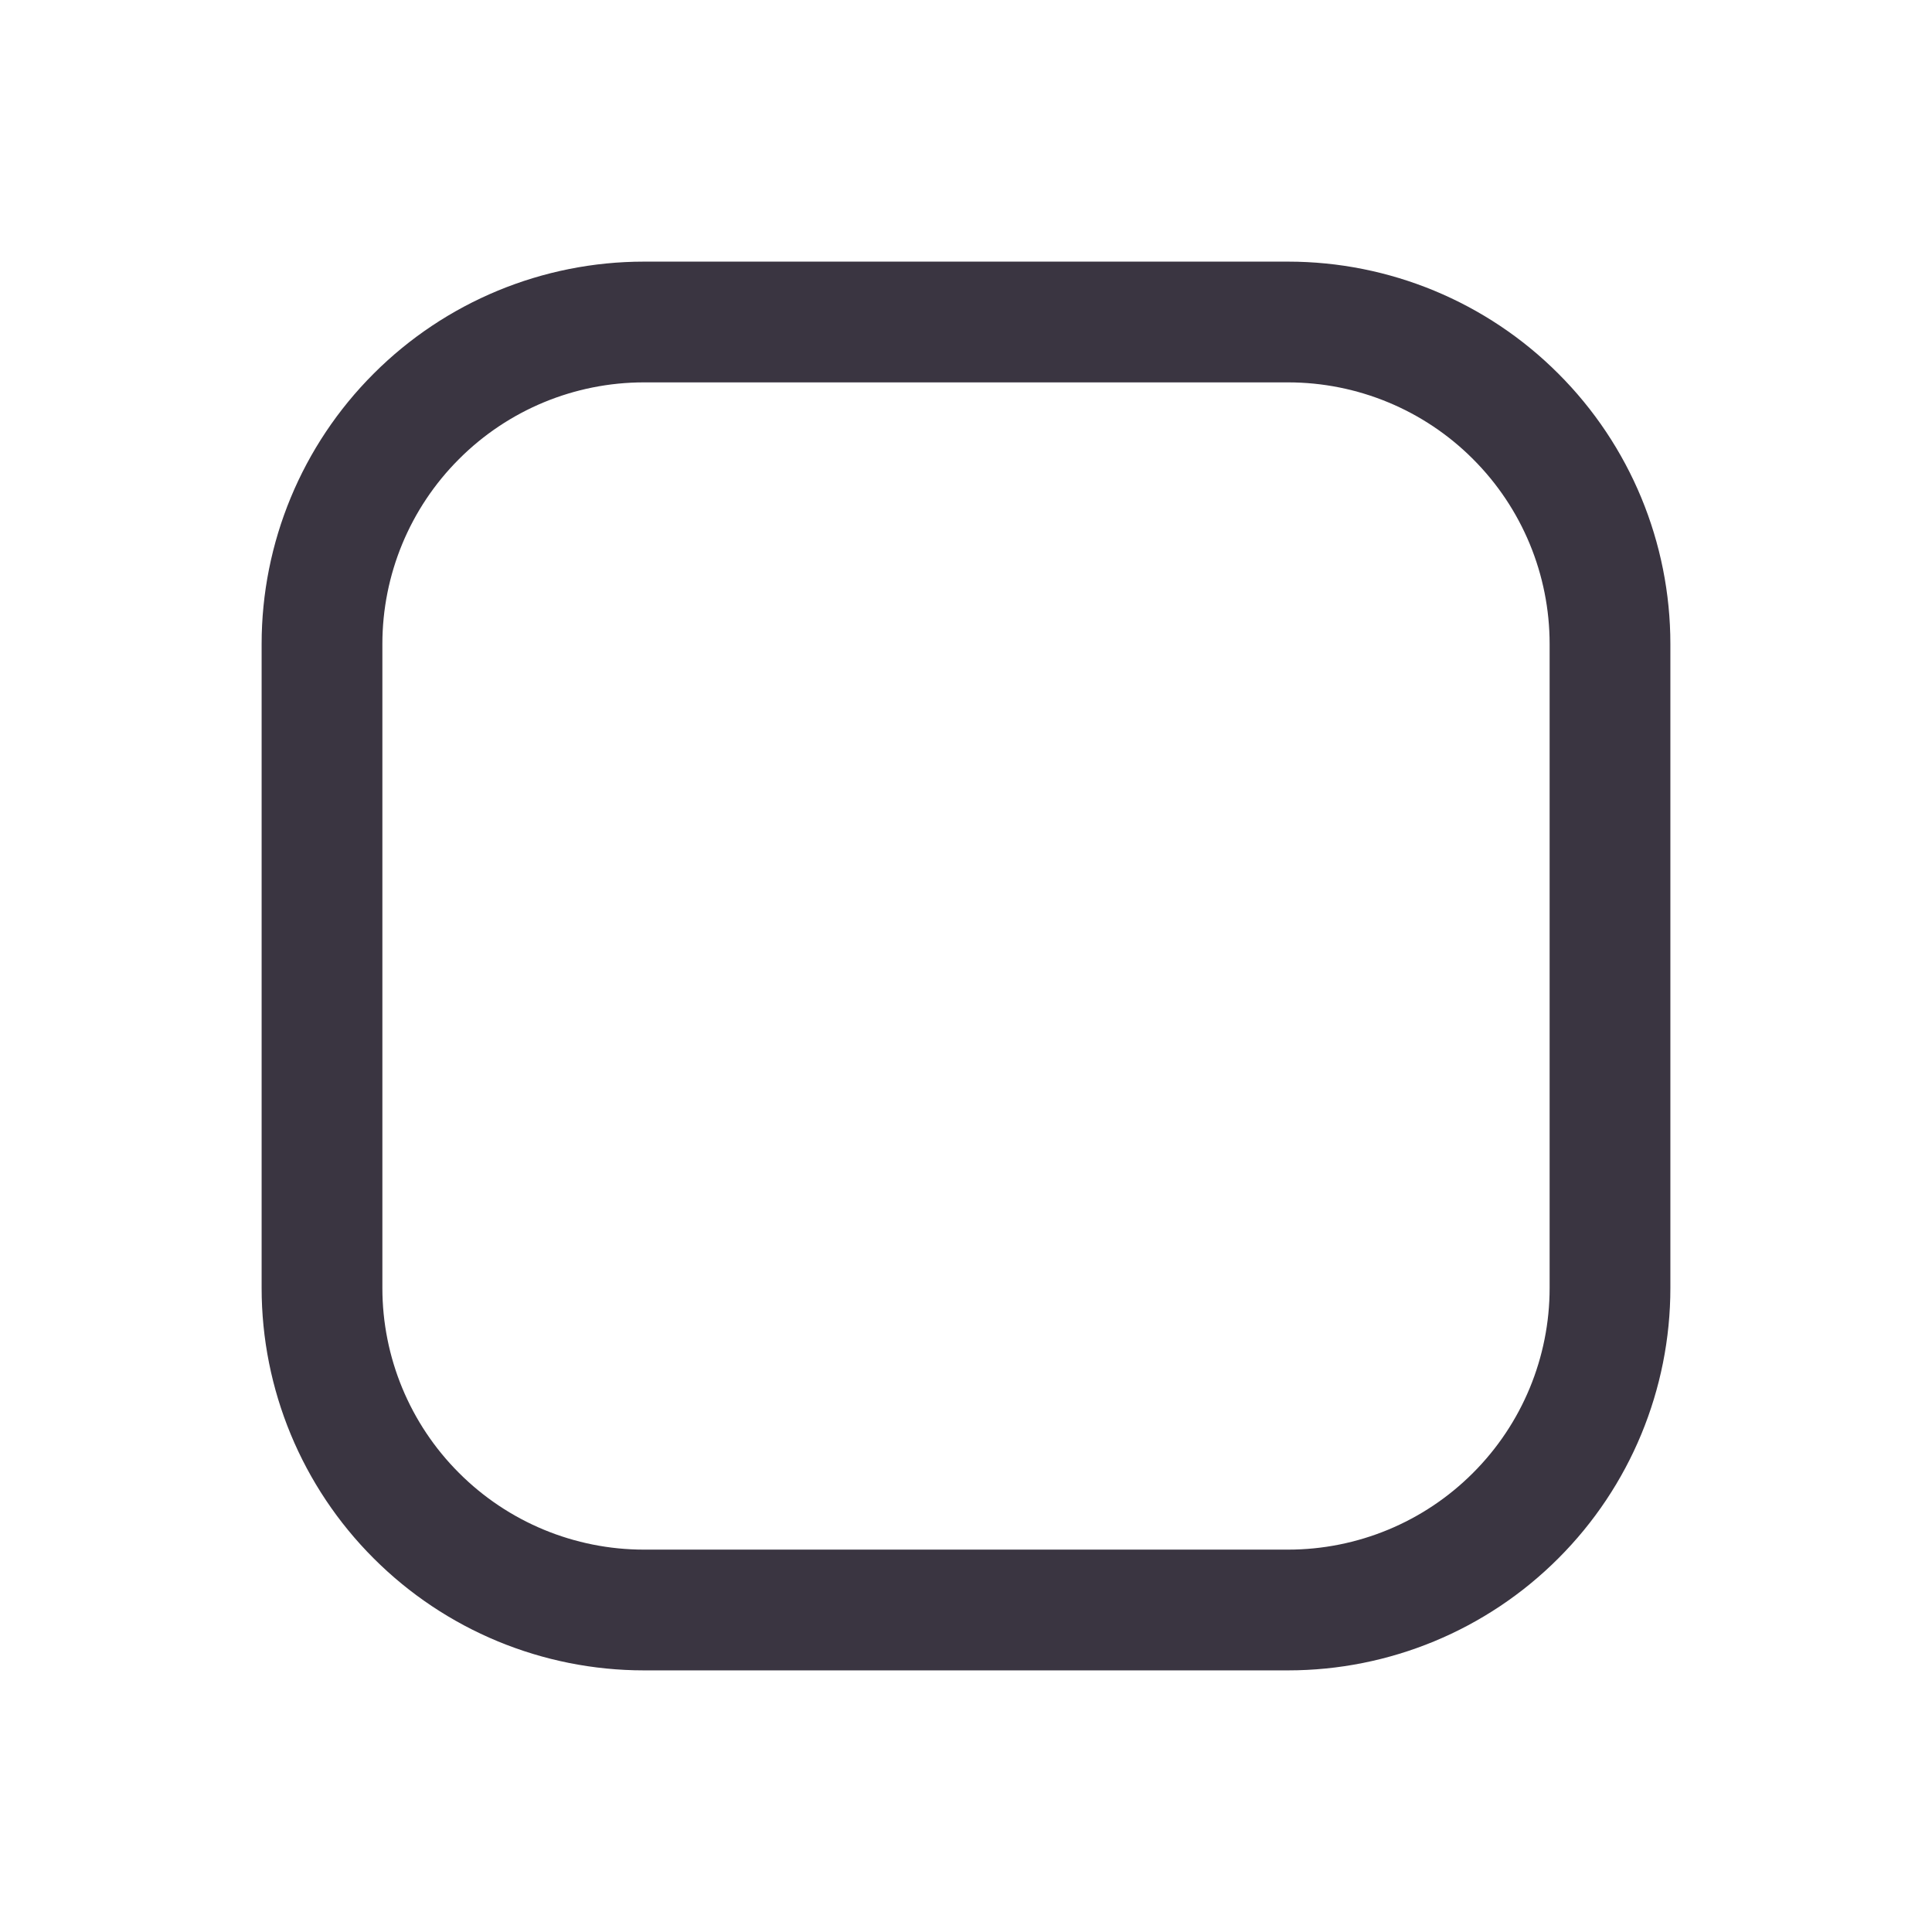
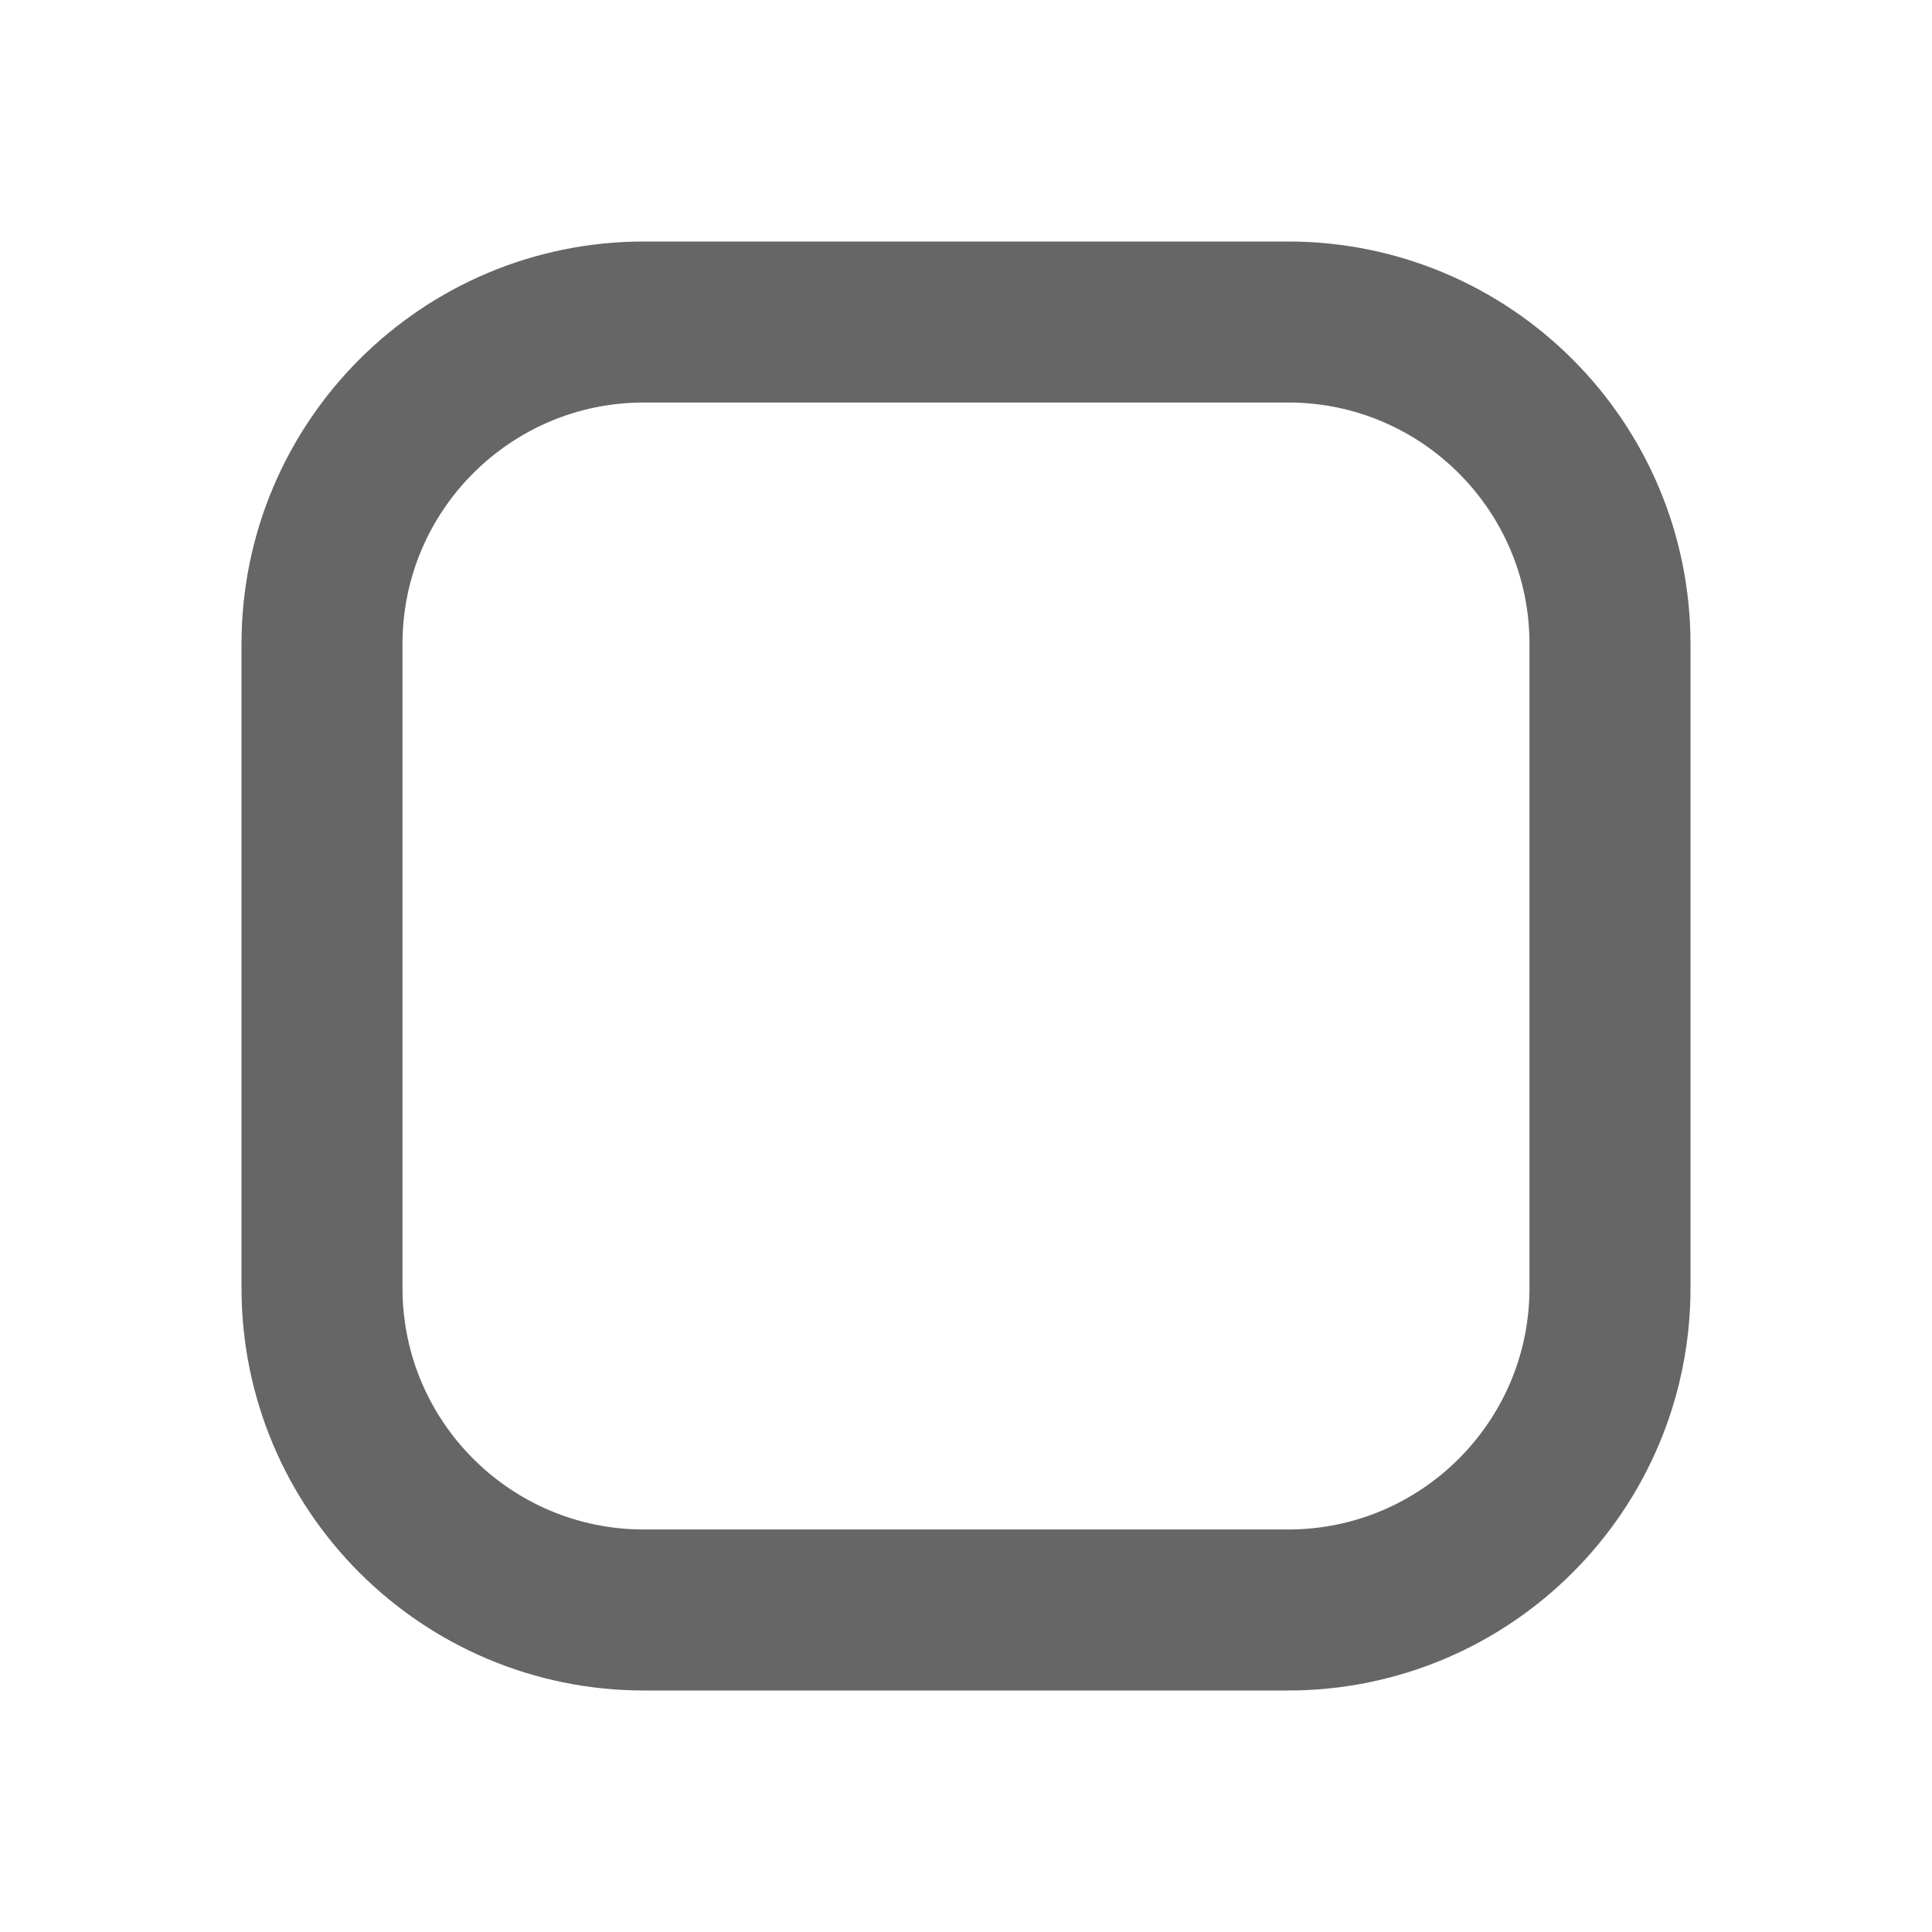
<svg xmlns="http://www.w3.org/2000/svg" width="24" height="24" viewBox="0 0 24 24" fill="none">
-   <path d="M8 4H16C17.061 4 18.078 4.421 18.828 5.172C19.579 5.922 20 6.939 20 8V16C20 17.061 19.579 18.078 18.828 18.828C18.078 19.579 17.061 20 16 20H8C6.939 20 5.922 19.579 5.172 18.828C4.421 18.078 4 17.061 4 16V8C4 6.939 4.421 5.922 5.172 5.172C5.922 4.421 6.939 4 8 4Z" stroke="#3A3541" stroke-width="1.5" />
+   <path d="M8 4h8a4 4 0 0 1 4 4v8a4 4 0 0 1-4 4H8a4 4 0 0 1-4-4V8a4 4 0 0 1 4-4Z" stroke="currentColor" stroke-opacity=".6" stroke-width="2" />
</svg>
